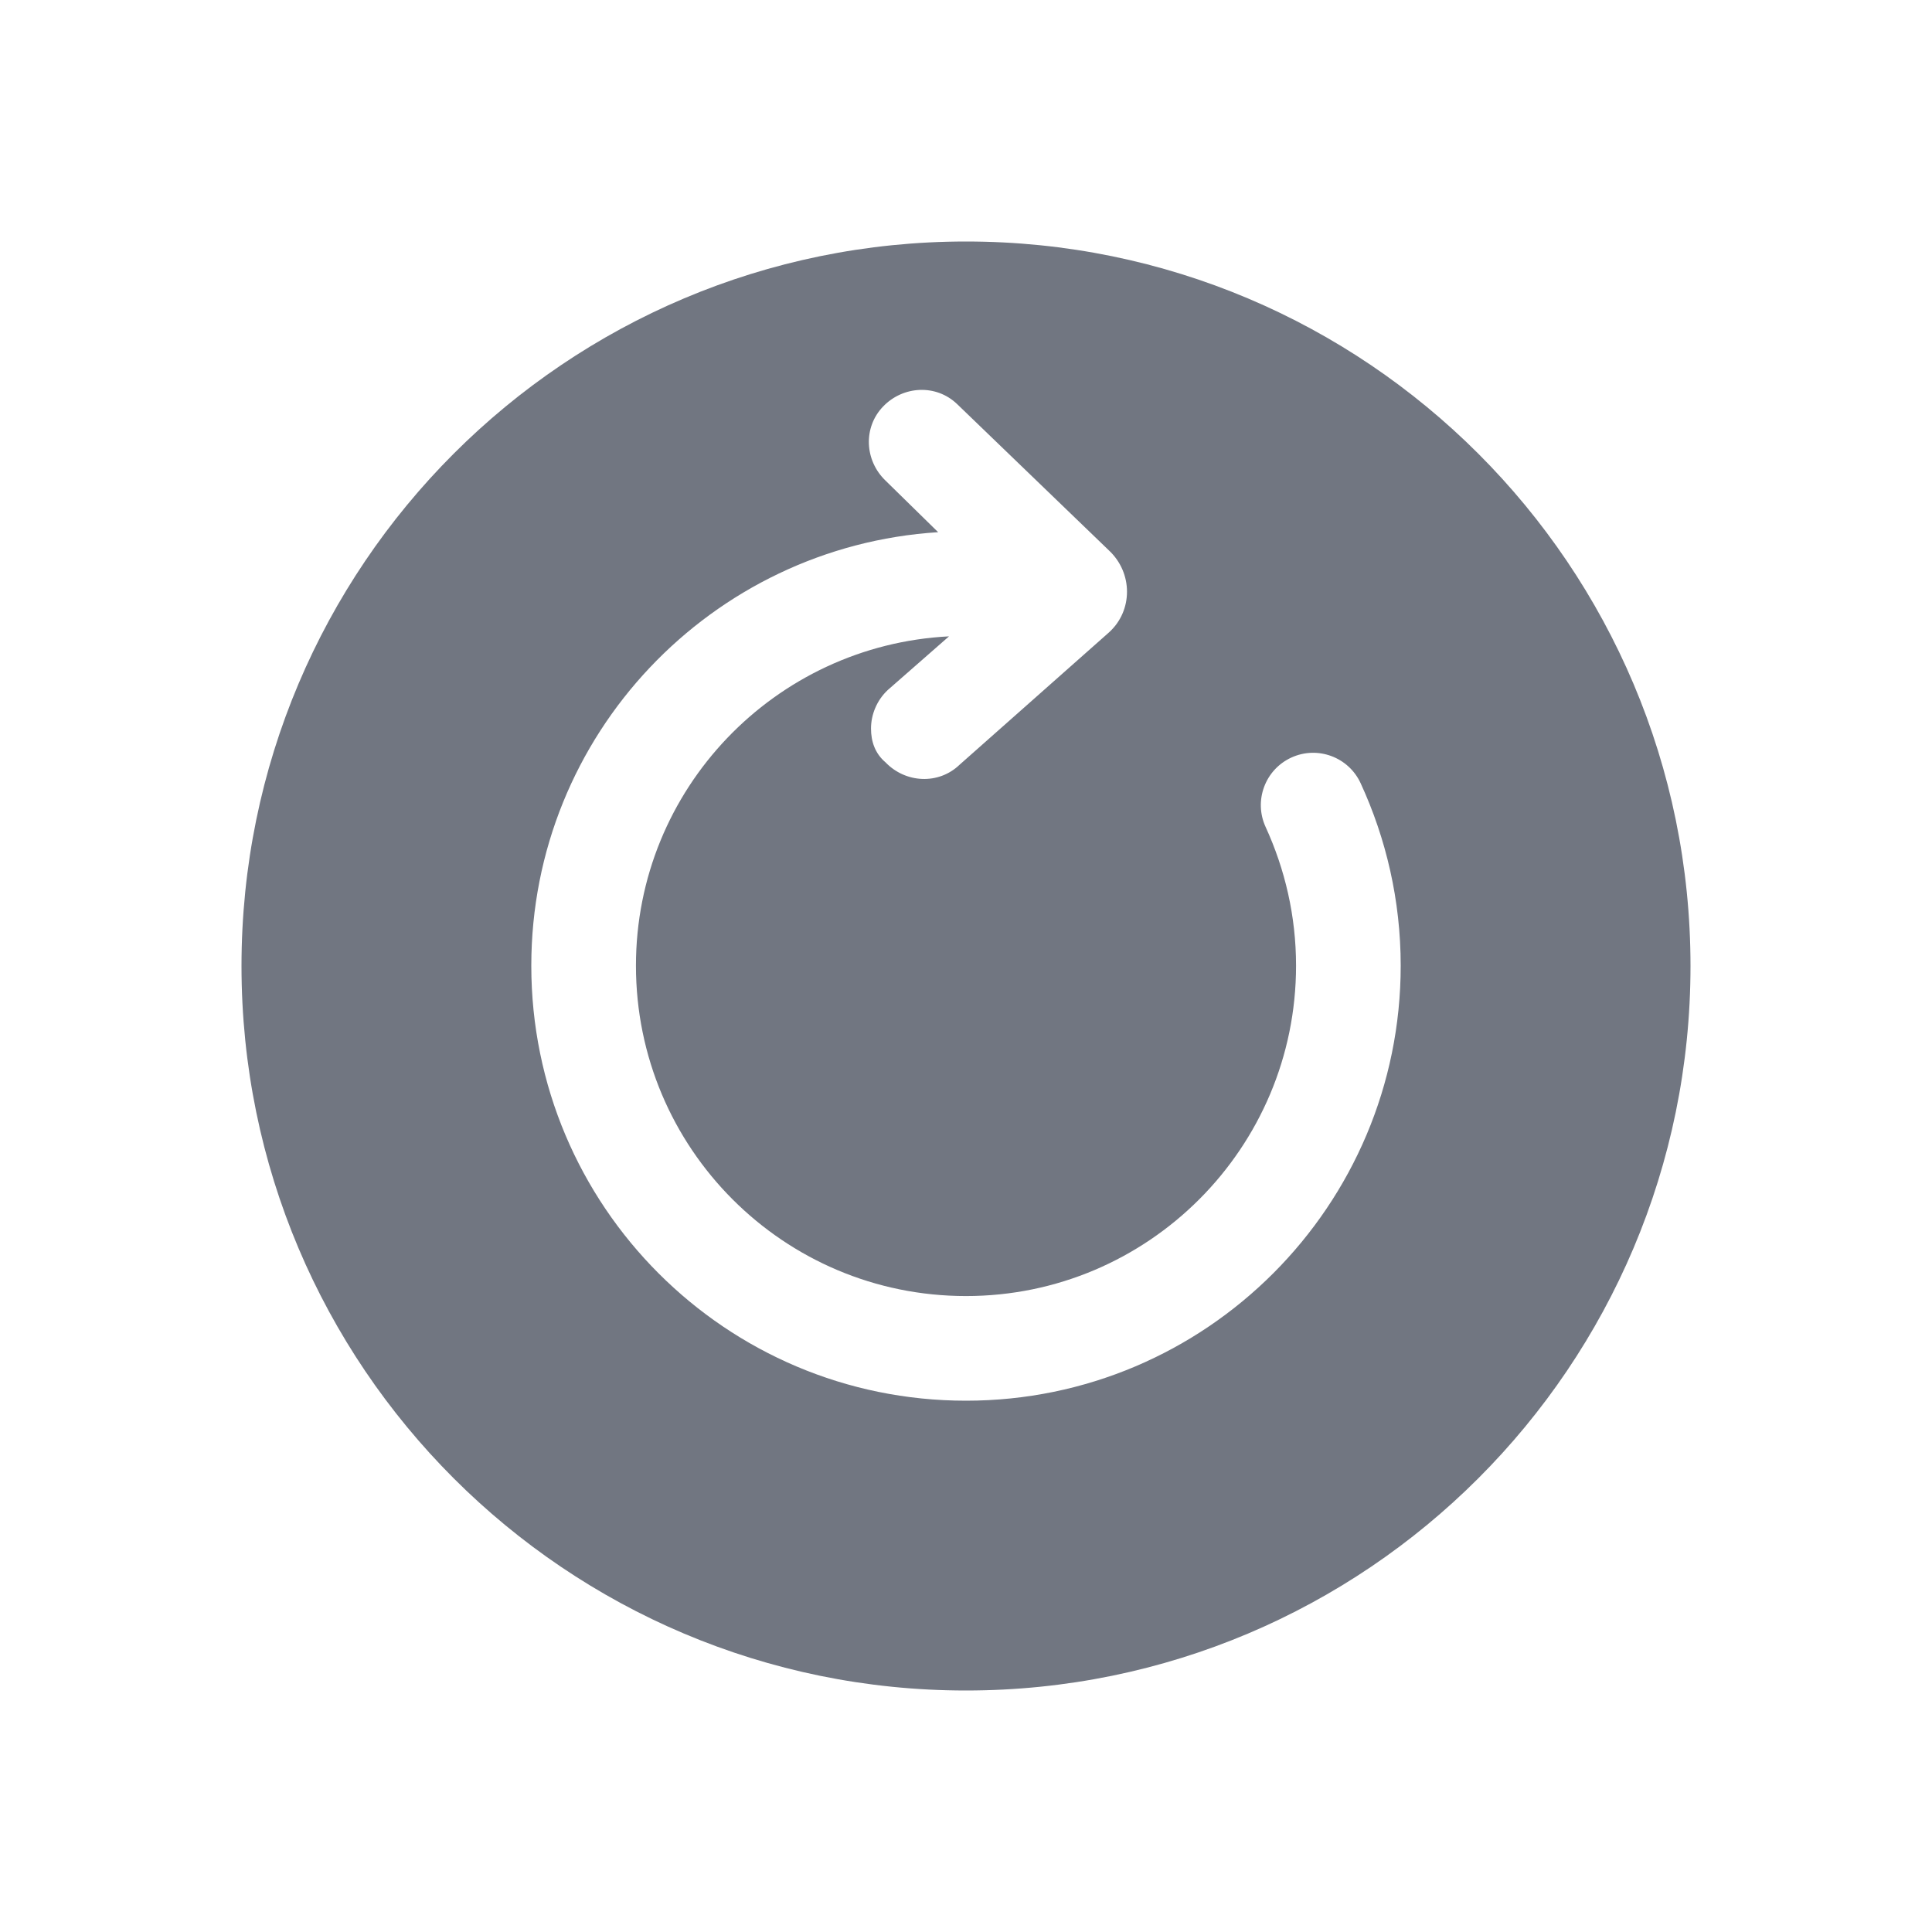
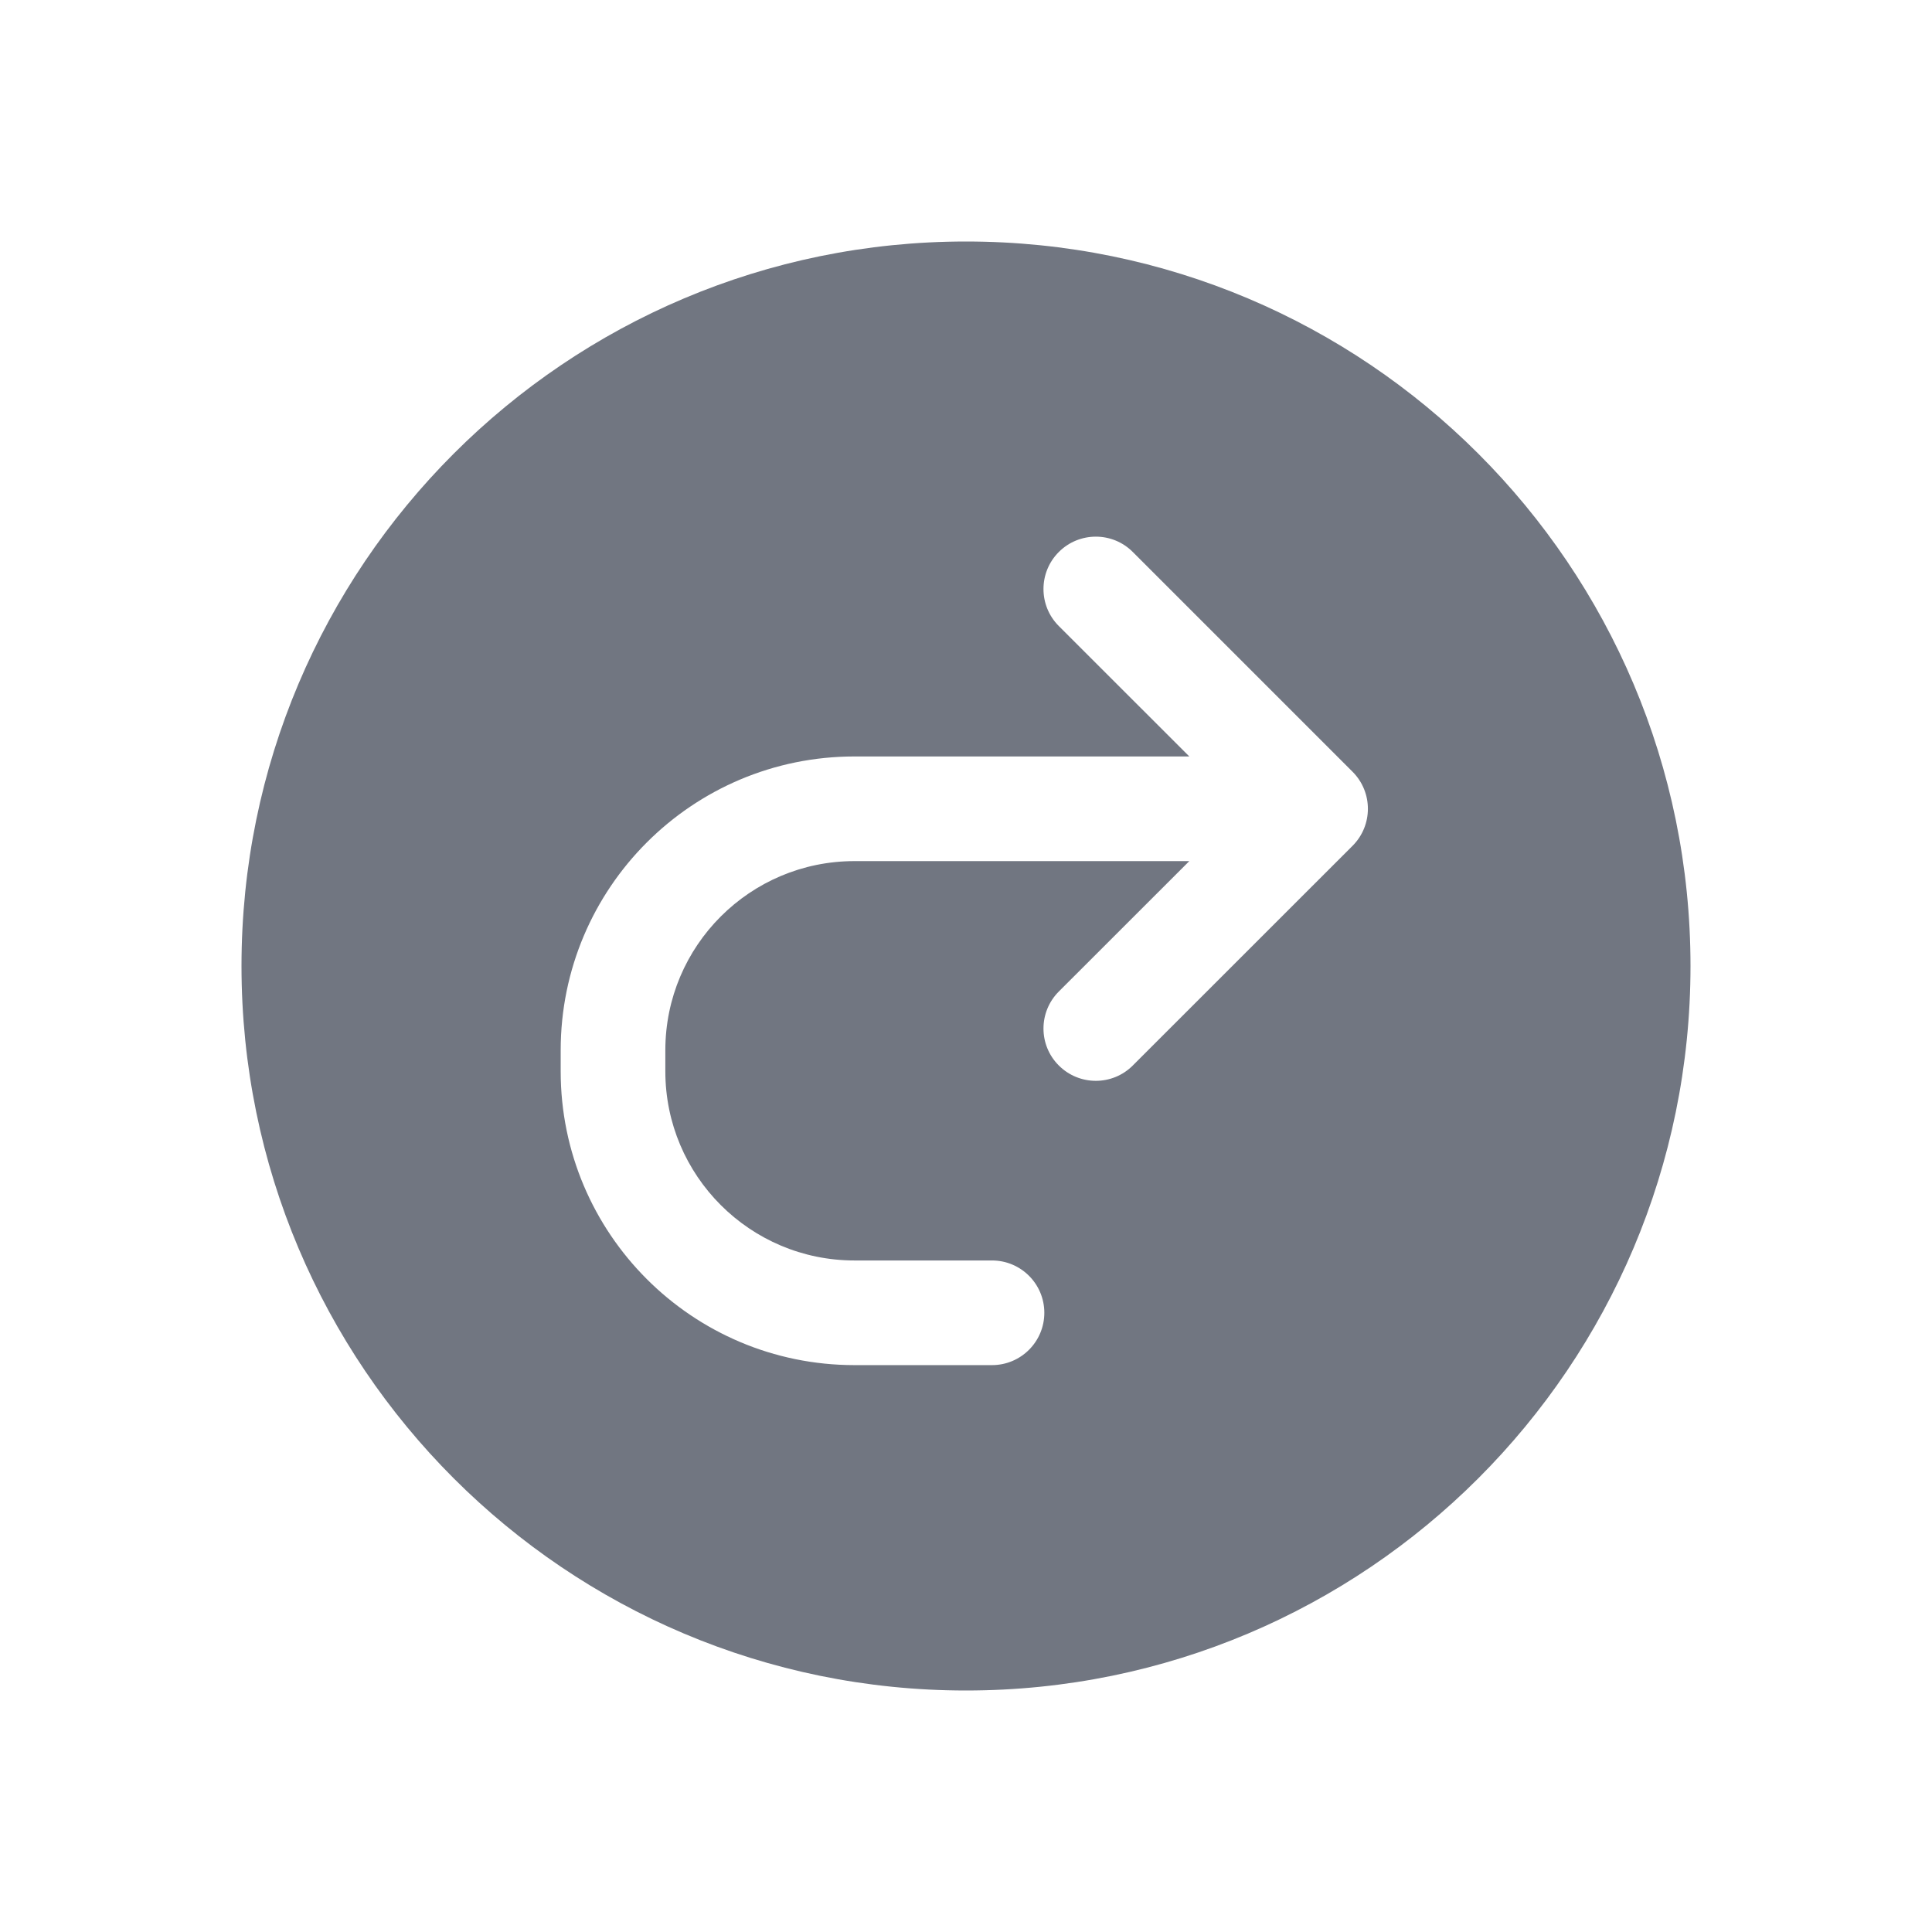
<svg xmlns="http://www.w3.org/2000/svg" width="24" height="24" viewBox="0 0 24 24" fill="none">
-   <path fill-rule="evenodd" clip-rule="evenodd" d="M12 3C16.971 3 21 7.029 21 12C21 16.971 16.971 21 12 21C7.029 21 3 16.971 3 12C3 7.029 7.029 3 12 3ZM16.1 11.996C16.1 11.379 15.962 10.797 15.722 10.273C15.572 9.947 15.715 9.561 16.041 9.411C16.367 9.261 16.753 9.404 16.903 9.731C17.218 10.416 17.4 11.183 17.4 11.996C17.4 14.974 14.985 17.4 12 17.4C9.016 17.4 6.6 14.982 6.6 11.996C6.6 9.126 8.839 6.789 11.654 6.611L11 5.97C10.74 5.72 10.72 5.31 10.97 5.05C11.22 4.79 11.63 4.77 11.89 5.02L13.775 6.837C14.075 7.117 14.075 7.587 13.775 7.857L11.92 9.5C11.66 9.75 11.25 9.73 11 9.47C10.87 9.36 10.82 9.21 10.82 9.05C10.82 8.88 10.89 8.7 11.03 8.57L11.789 7.905C9.626 8.015 7.9 9.801 7.9 11.996C7.9 14.265 9.734 16.1 12 16.1C14.265 16.1 16.1 14.259 16.1 11.996Z" fill="#717681" />
+   <path fill-rule="evenodd" clip-rule="evenodd" d="M3 12C3 16.971 7.029 21 12 21C16.971 21 21 16.971 21 12C21 7.029 16.971 3 12 3C7.029 3 3 7.029 3 12ZM14.774 9.397L13.153 7.777C12.899 7.523 12.899 7.111 13.153 6.857C13.407 6.603 13.819 6.603 14.072 6.857L16.802 9.587C17.056 9.841 17.056 10.253 16.802 10.507L14.072 13.236C13.819 13.49 13.407 13.49 13.153 13.236C12.899 12.983 12.899 12.571 13.153 12.317L14.774 10.697H10.615C9.317 10.697 8.265 11.749 8.265 13.047V13.308C8.265 14.605 9.317 15.658 10.615 15.658H12.323C12.682 15.658 12.973 15.949 12.973 16.308C12.973 16.667 12.682 16.958 12.323 16.958H10.615C8.599 16.958 6.965 15.323 6.965 13.308V13.047C6.965 11.031 8.599 9.397 10.615 9.397H14.774Z" fill="#717681" />
</svg>
